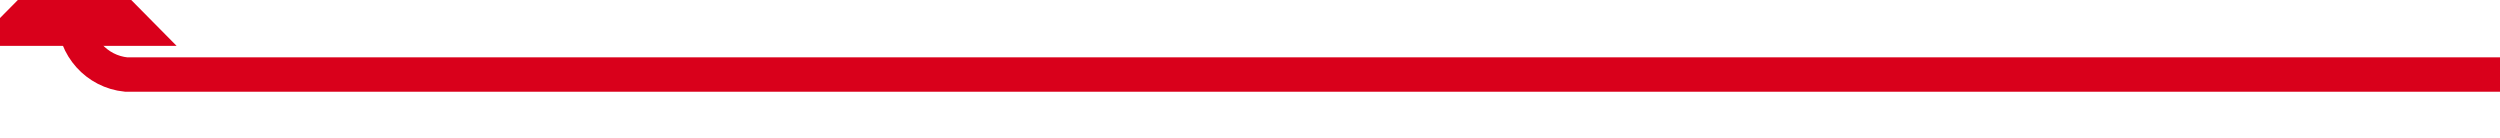
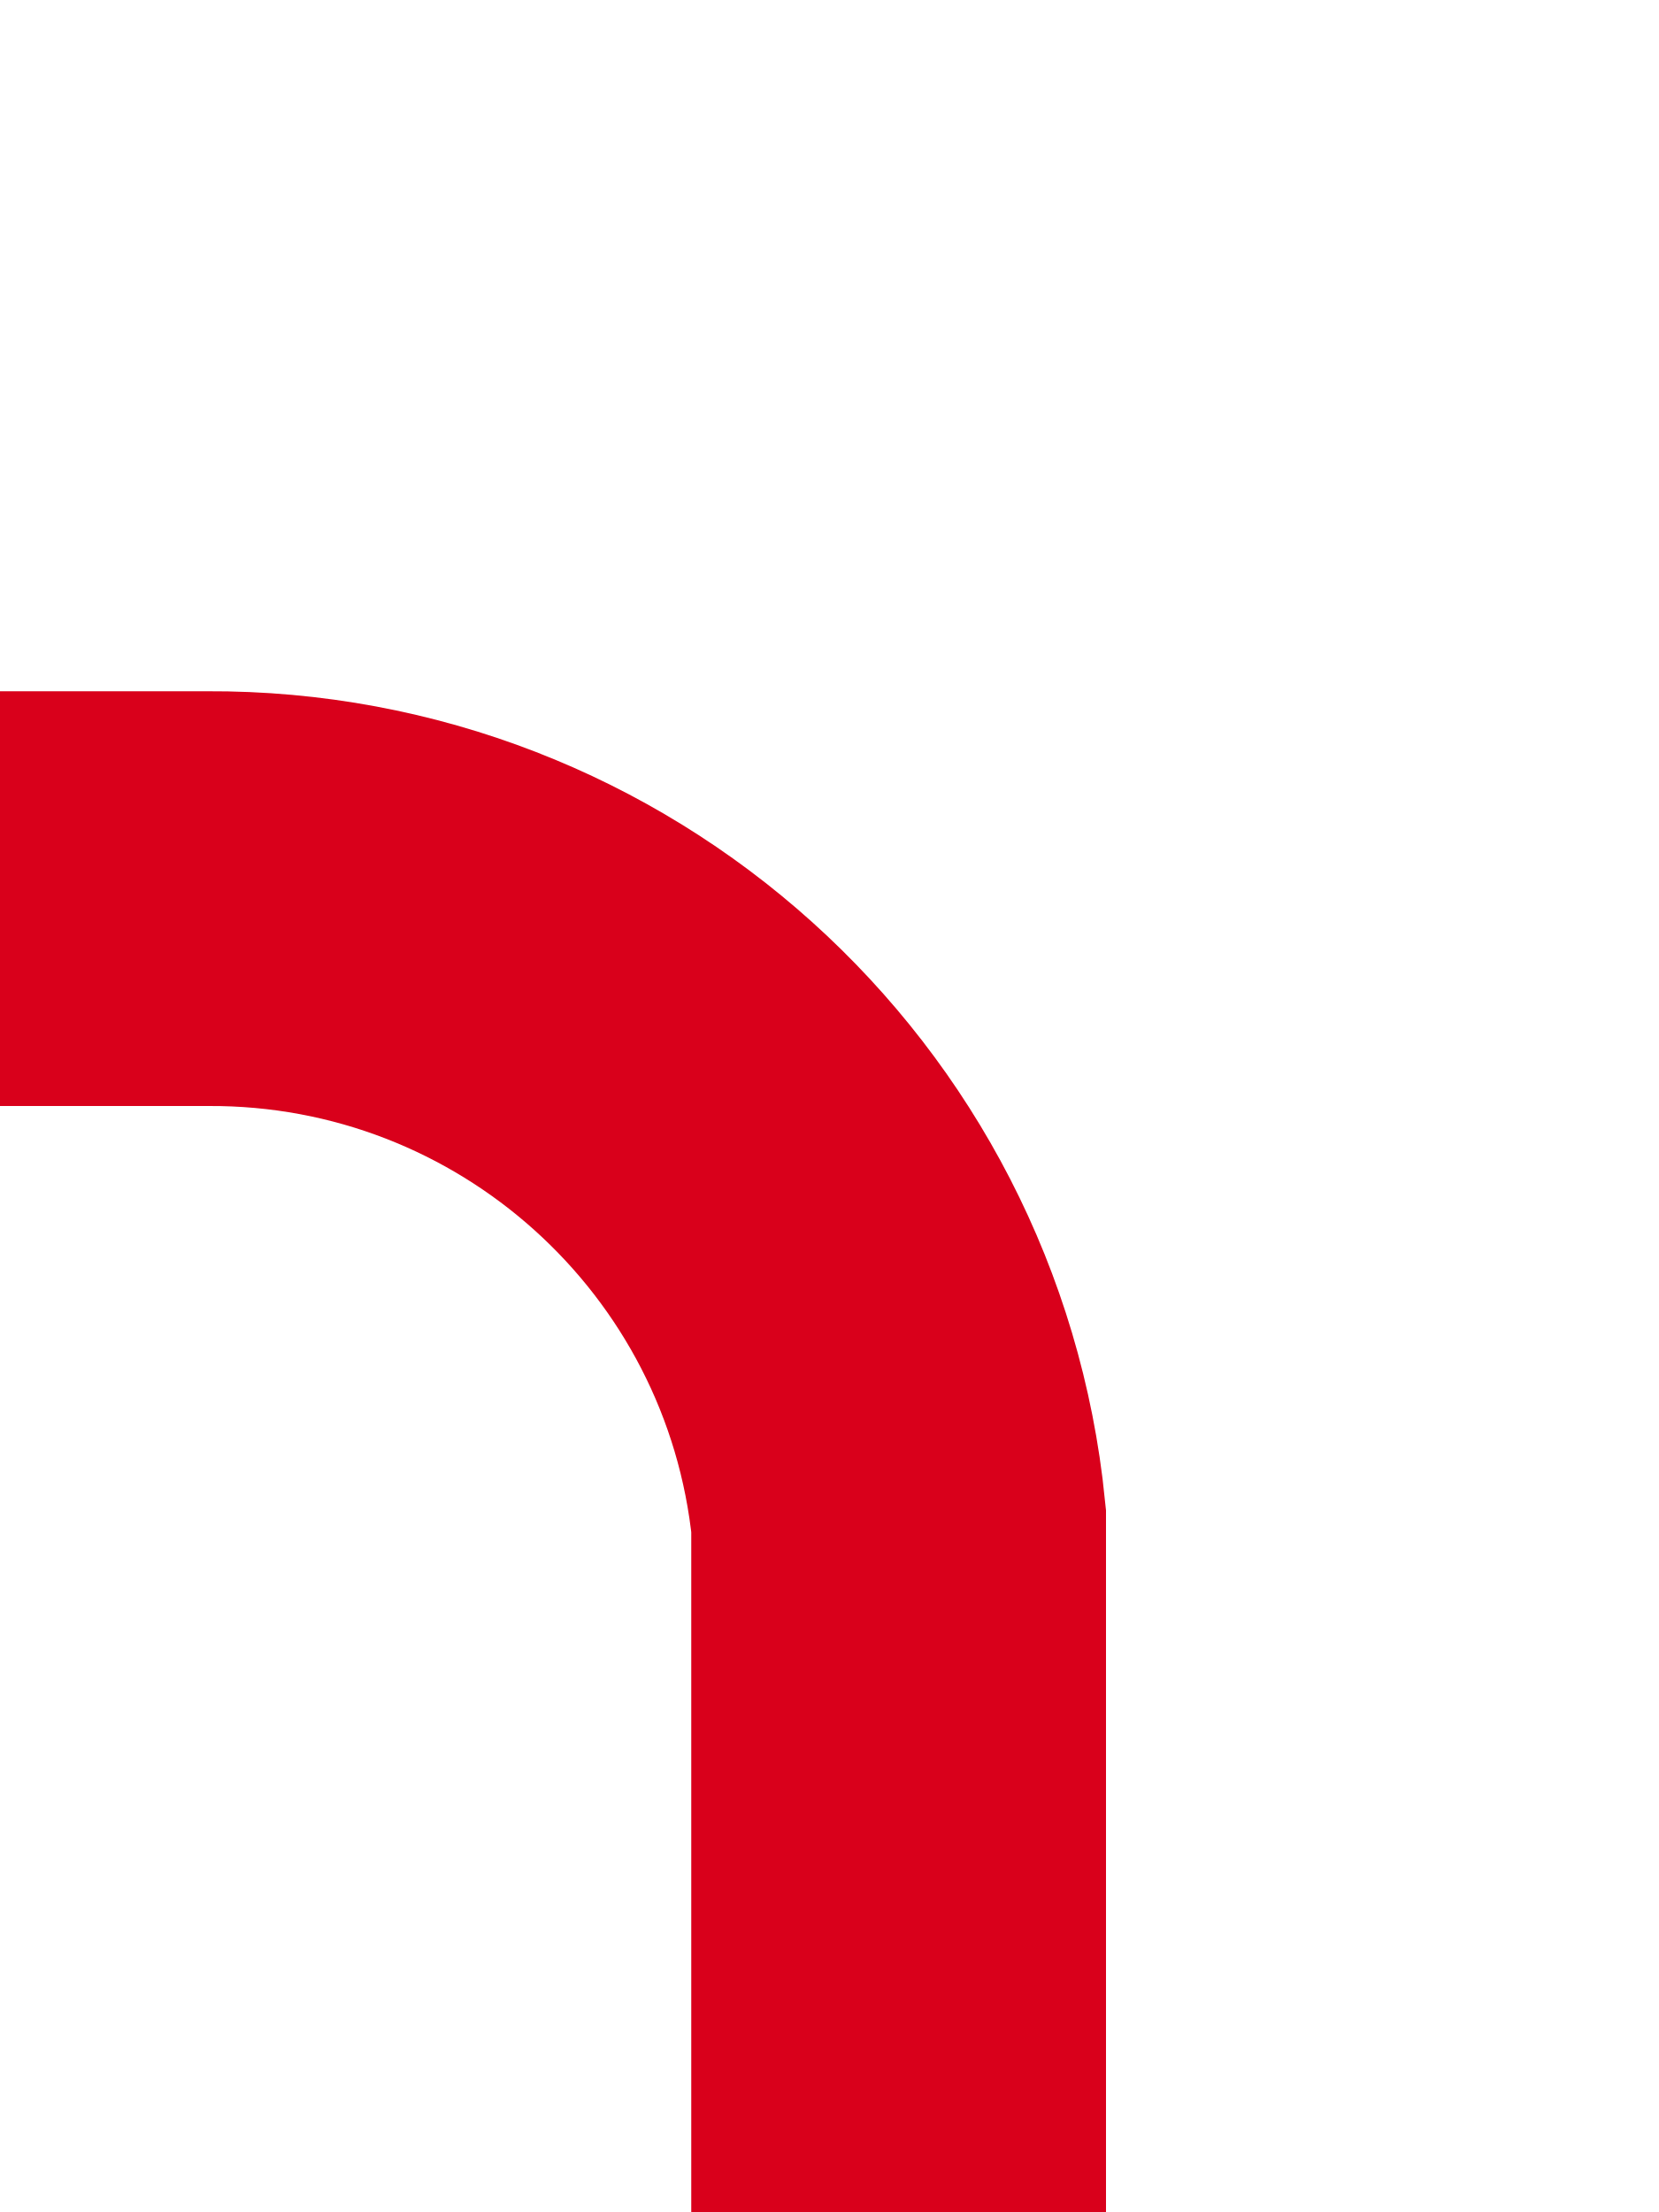
- <svg xmlns="http://www.w3.org/2000/svg" version="1.1" width="218px" height="12px" preserveAspectRatio="xMinYMid meet" viewBox="505 1046  218 10">
-   <path d="M 723 1051.5  L 516 1051.5  A 5 5 0 0 1 511.5 1046.5 " stroke-width="3" stroke="#d9001b" fill="none" />
-   <path d="M 520.4 1049  L 511.5 1040  L 502.6 1049  L 520.4 1049  Z " fill-rule="nonzero" fill="#d9001b" stroke="none" />
+ <svg xmlns="http://www.w3.org/2000/svg" version="1.1" width="12px" height="16px" preserveAspectRatio="xMidYMin meet" viewBox="623 936  10 16">
+   <path d="M 628.5 952  L 628.5 947  A 5 5 0 0 0 623.5 942.5 L 525.5 942.5  A 4.5 4.5 0 0 1 521.5 938 " stroke-width="3" stroke="#d9001b" fill="none" />
+   <path d="M 530.4 942  L 521.5 933  L 512.6 942  L 530.4 942  Z " fill-rule="nonzero" fill="#d9001b" stroke="none" />
</svg>
